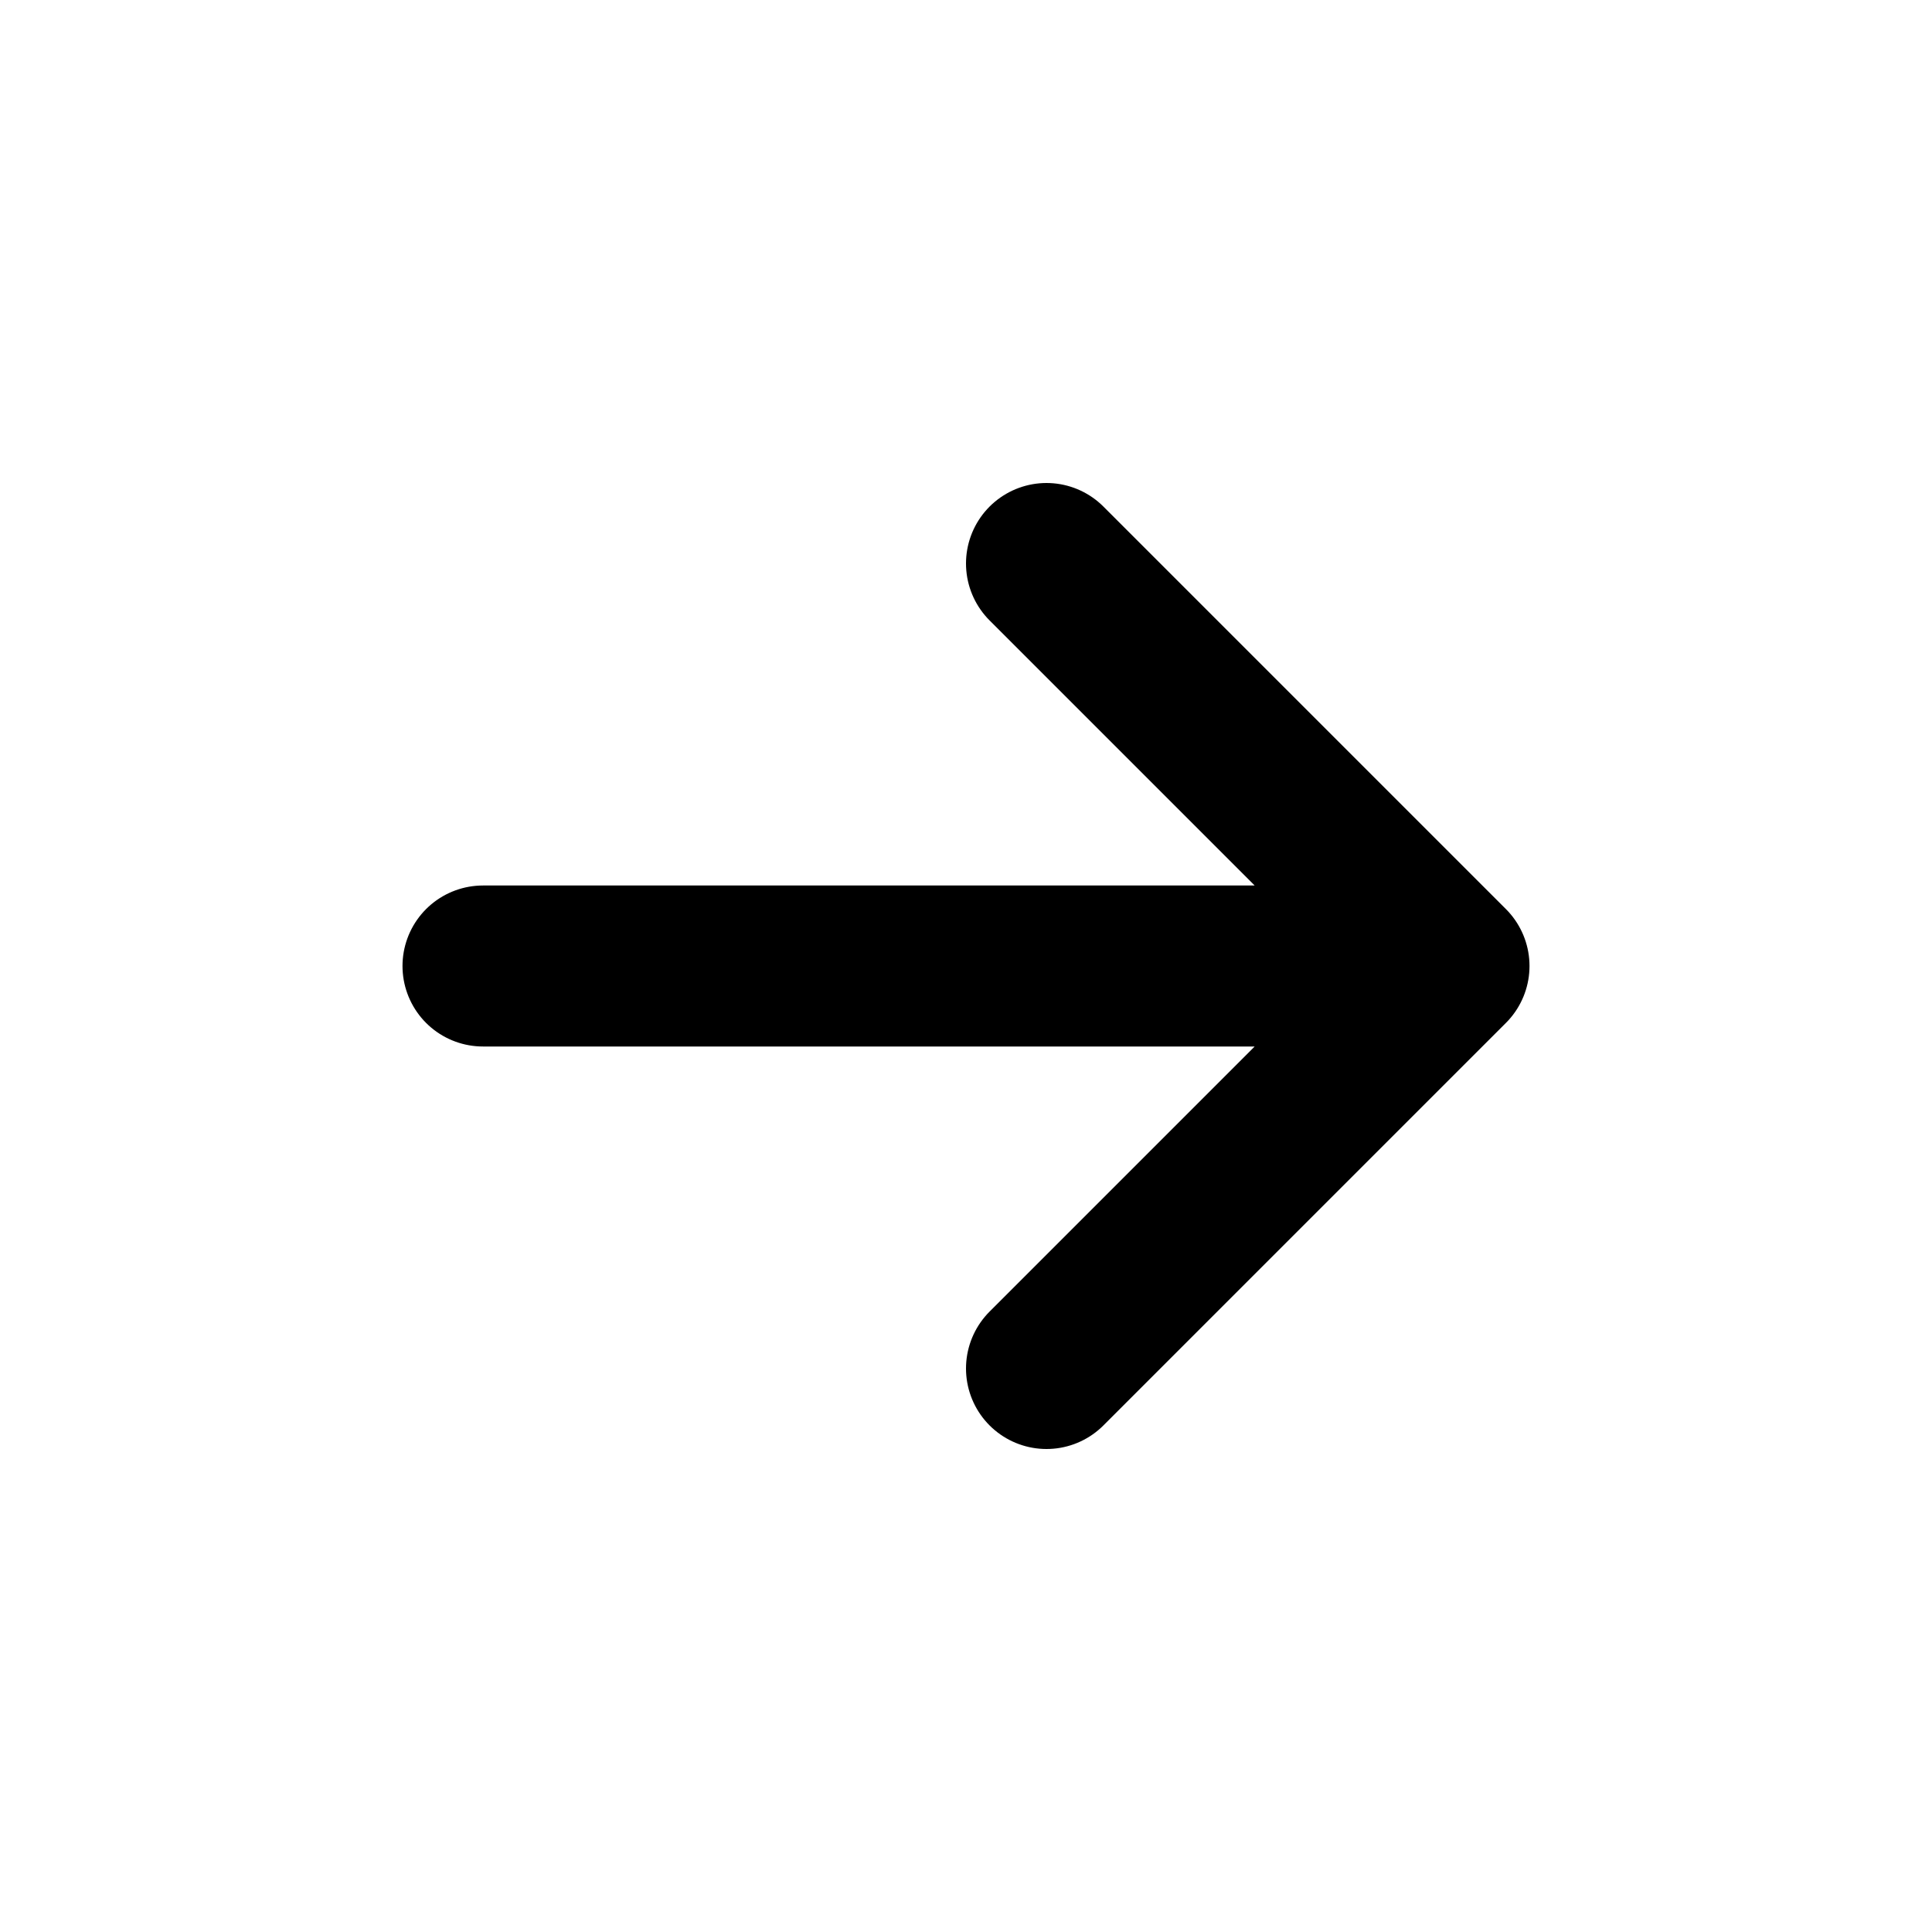
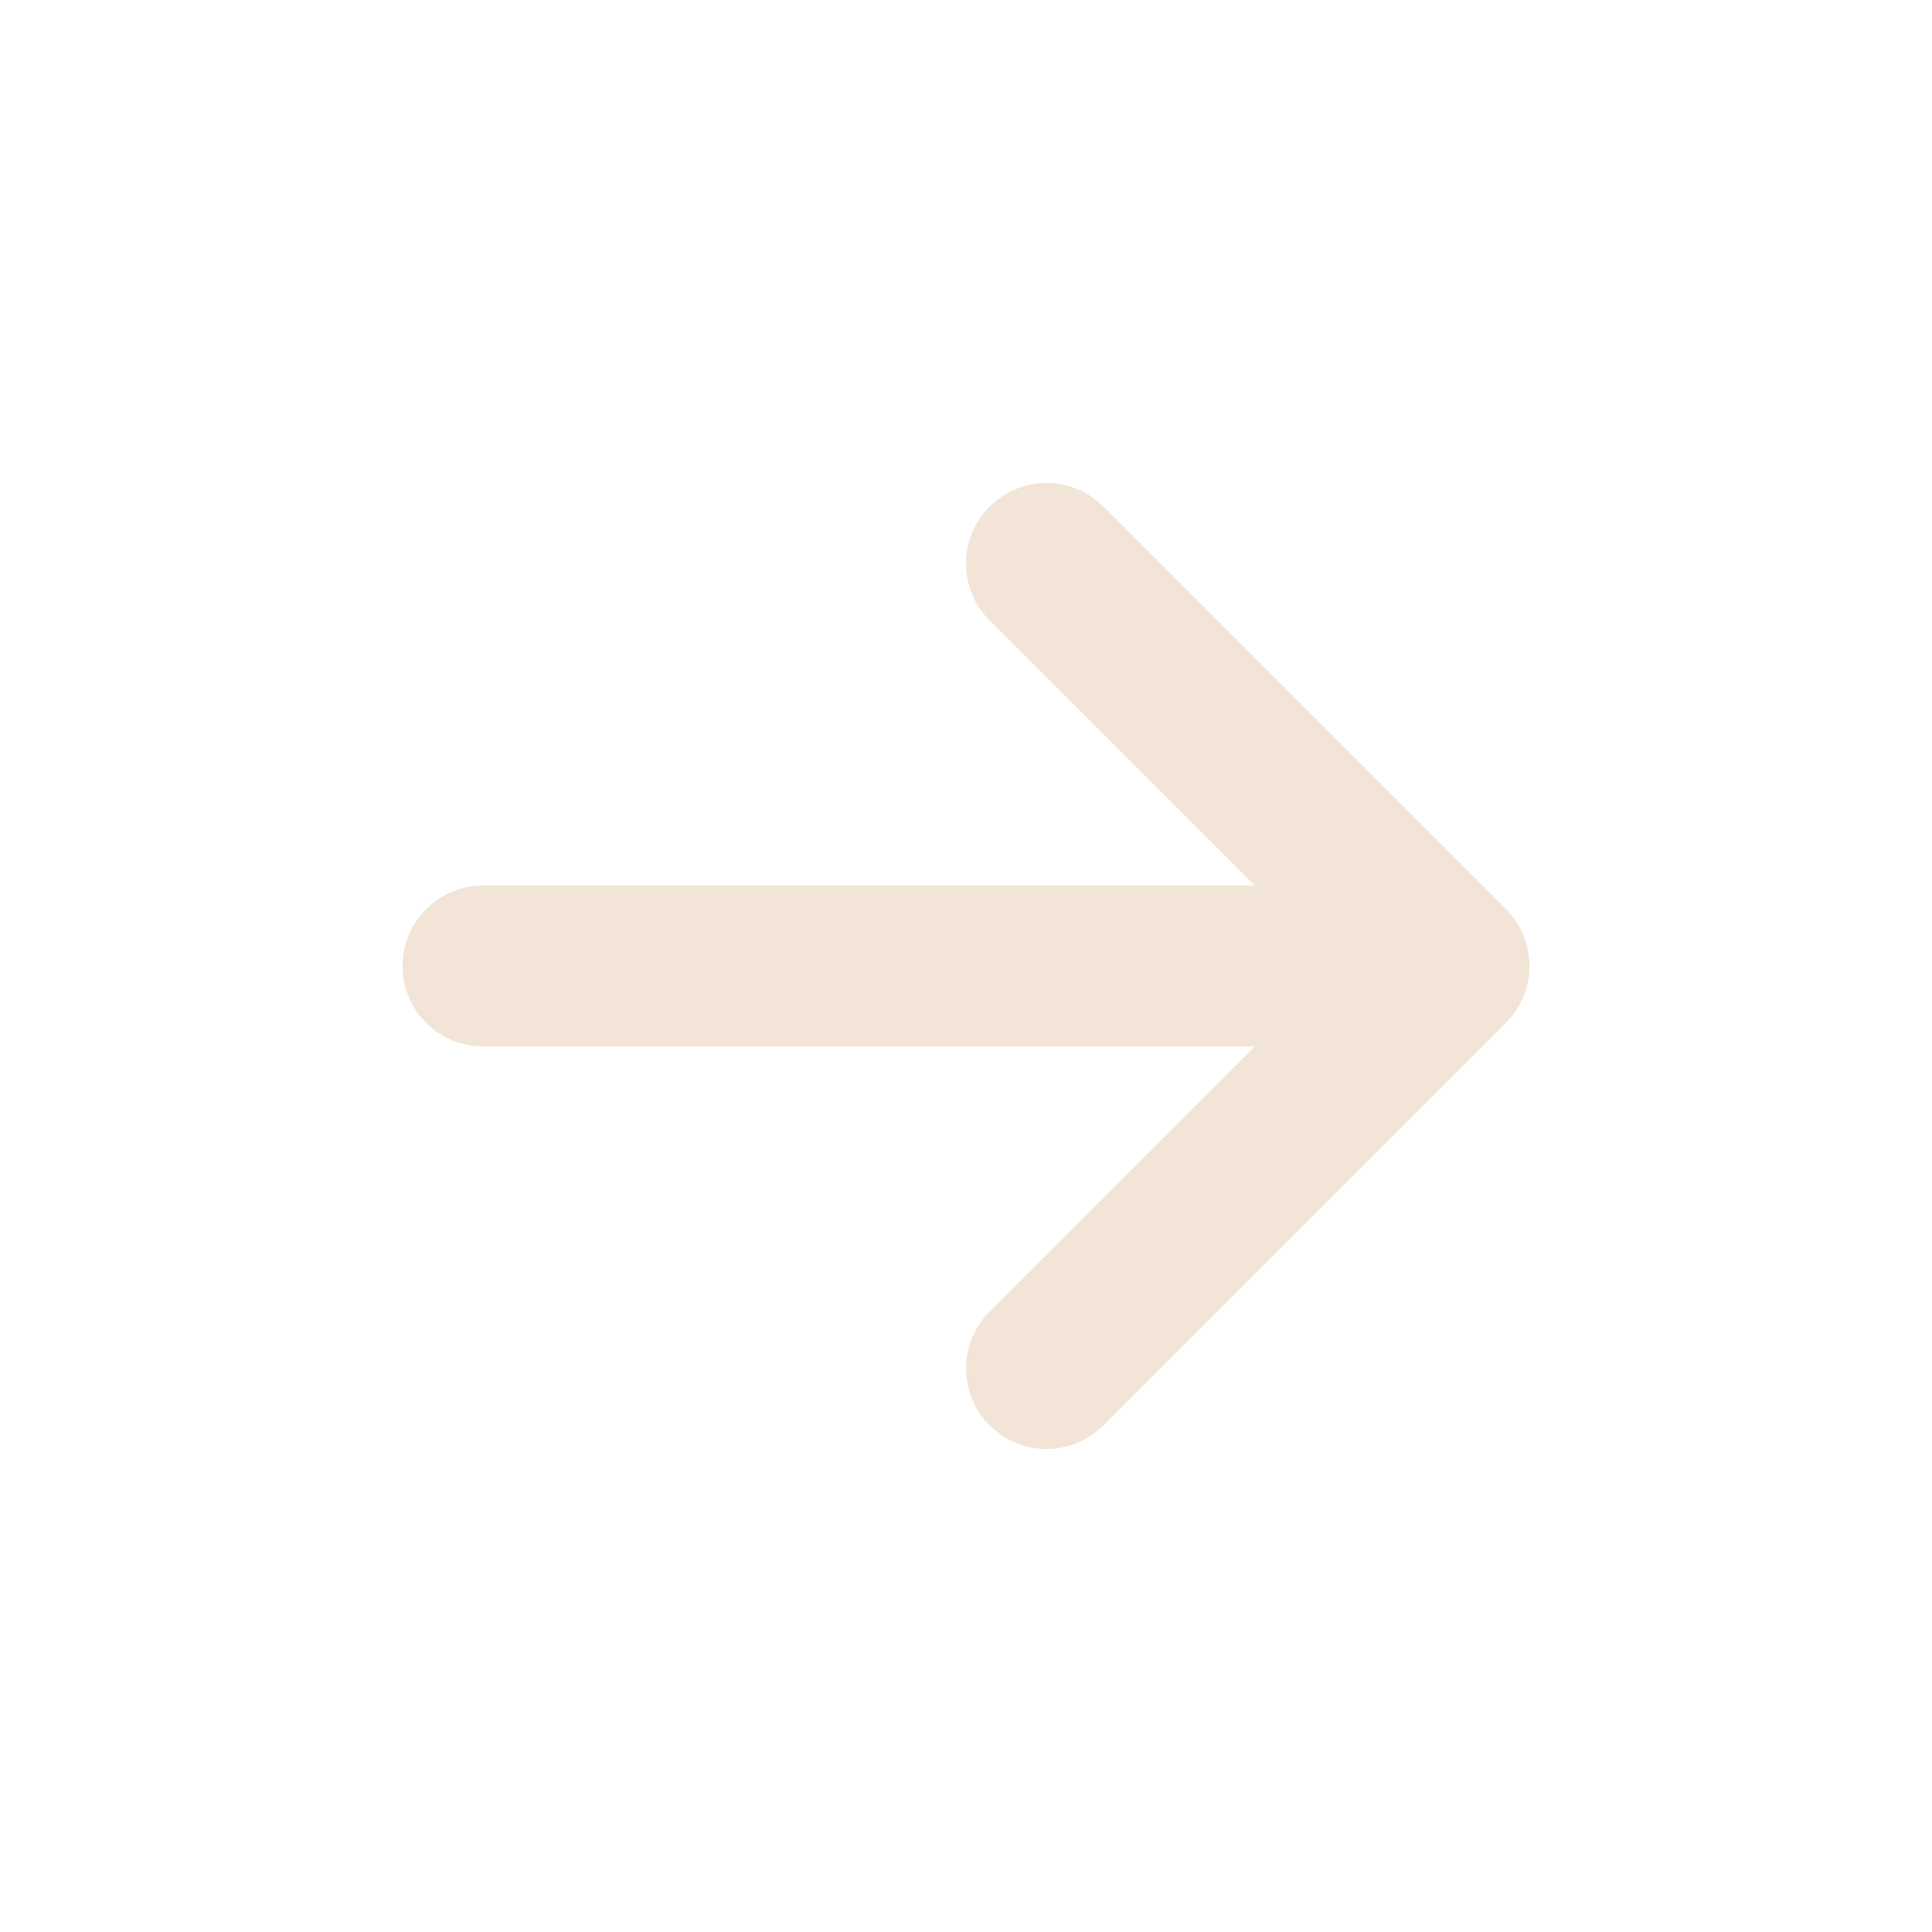
<svg xmlns="http://www.w3.org/2000/svg" width="800px" height="800px" viewBox="0 0 24 24" fill="none">
-   <path d="M6 12H18M18 12L13 7M18 12L13 17" stroke="#000000" stroke-width="2" stroke-linecap="round" stroke-linejoin="round" />
+   <path d="M6 12H18M18 12L13 7M18 12L13 17" stroke="#f2e5d7" stroke-width="2" stroke-linecap="round" stroke-linejoin="round" />
</svg>
